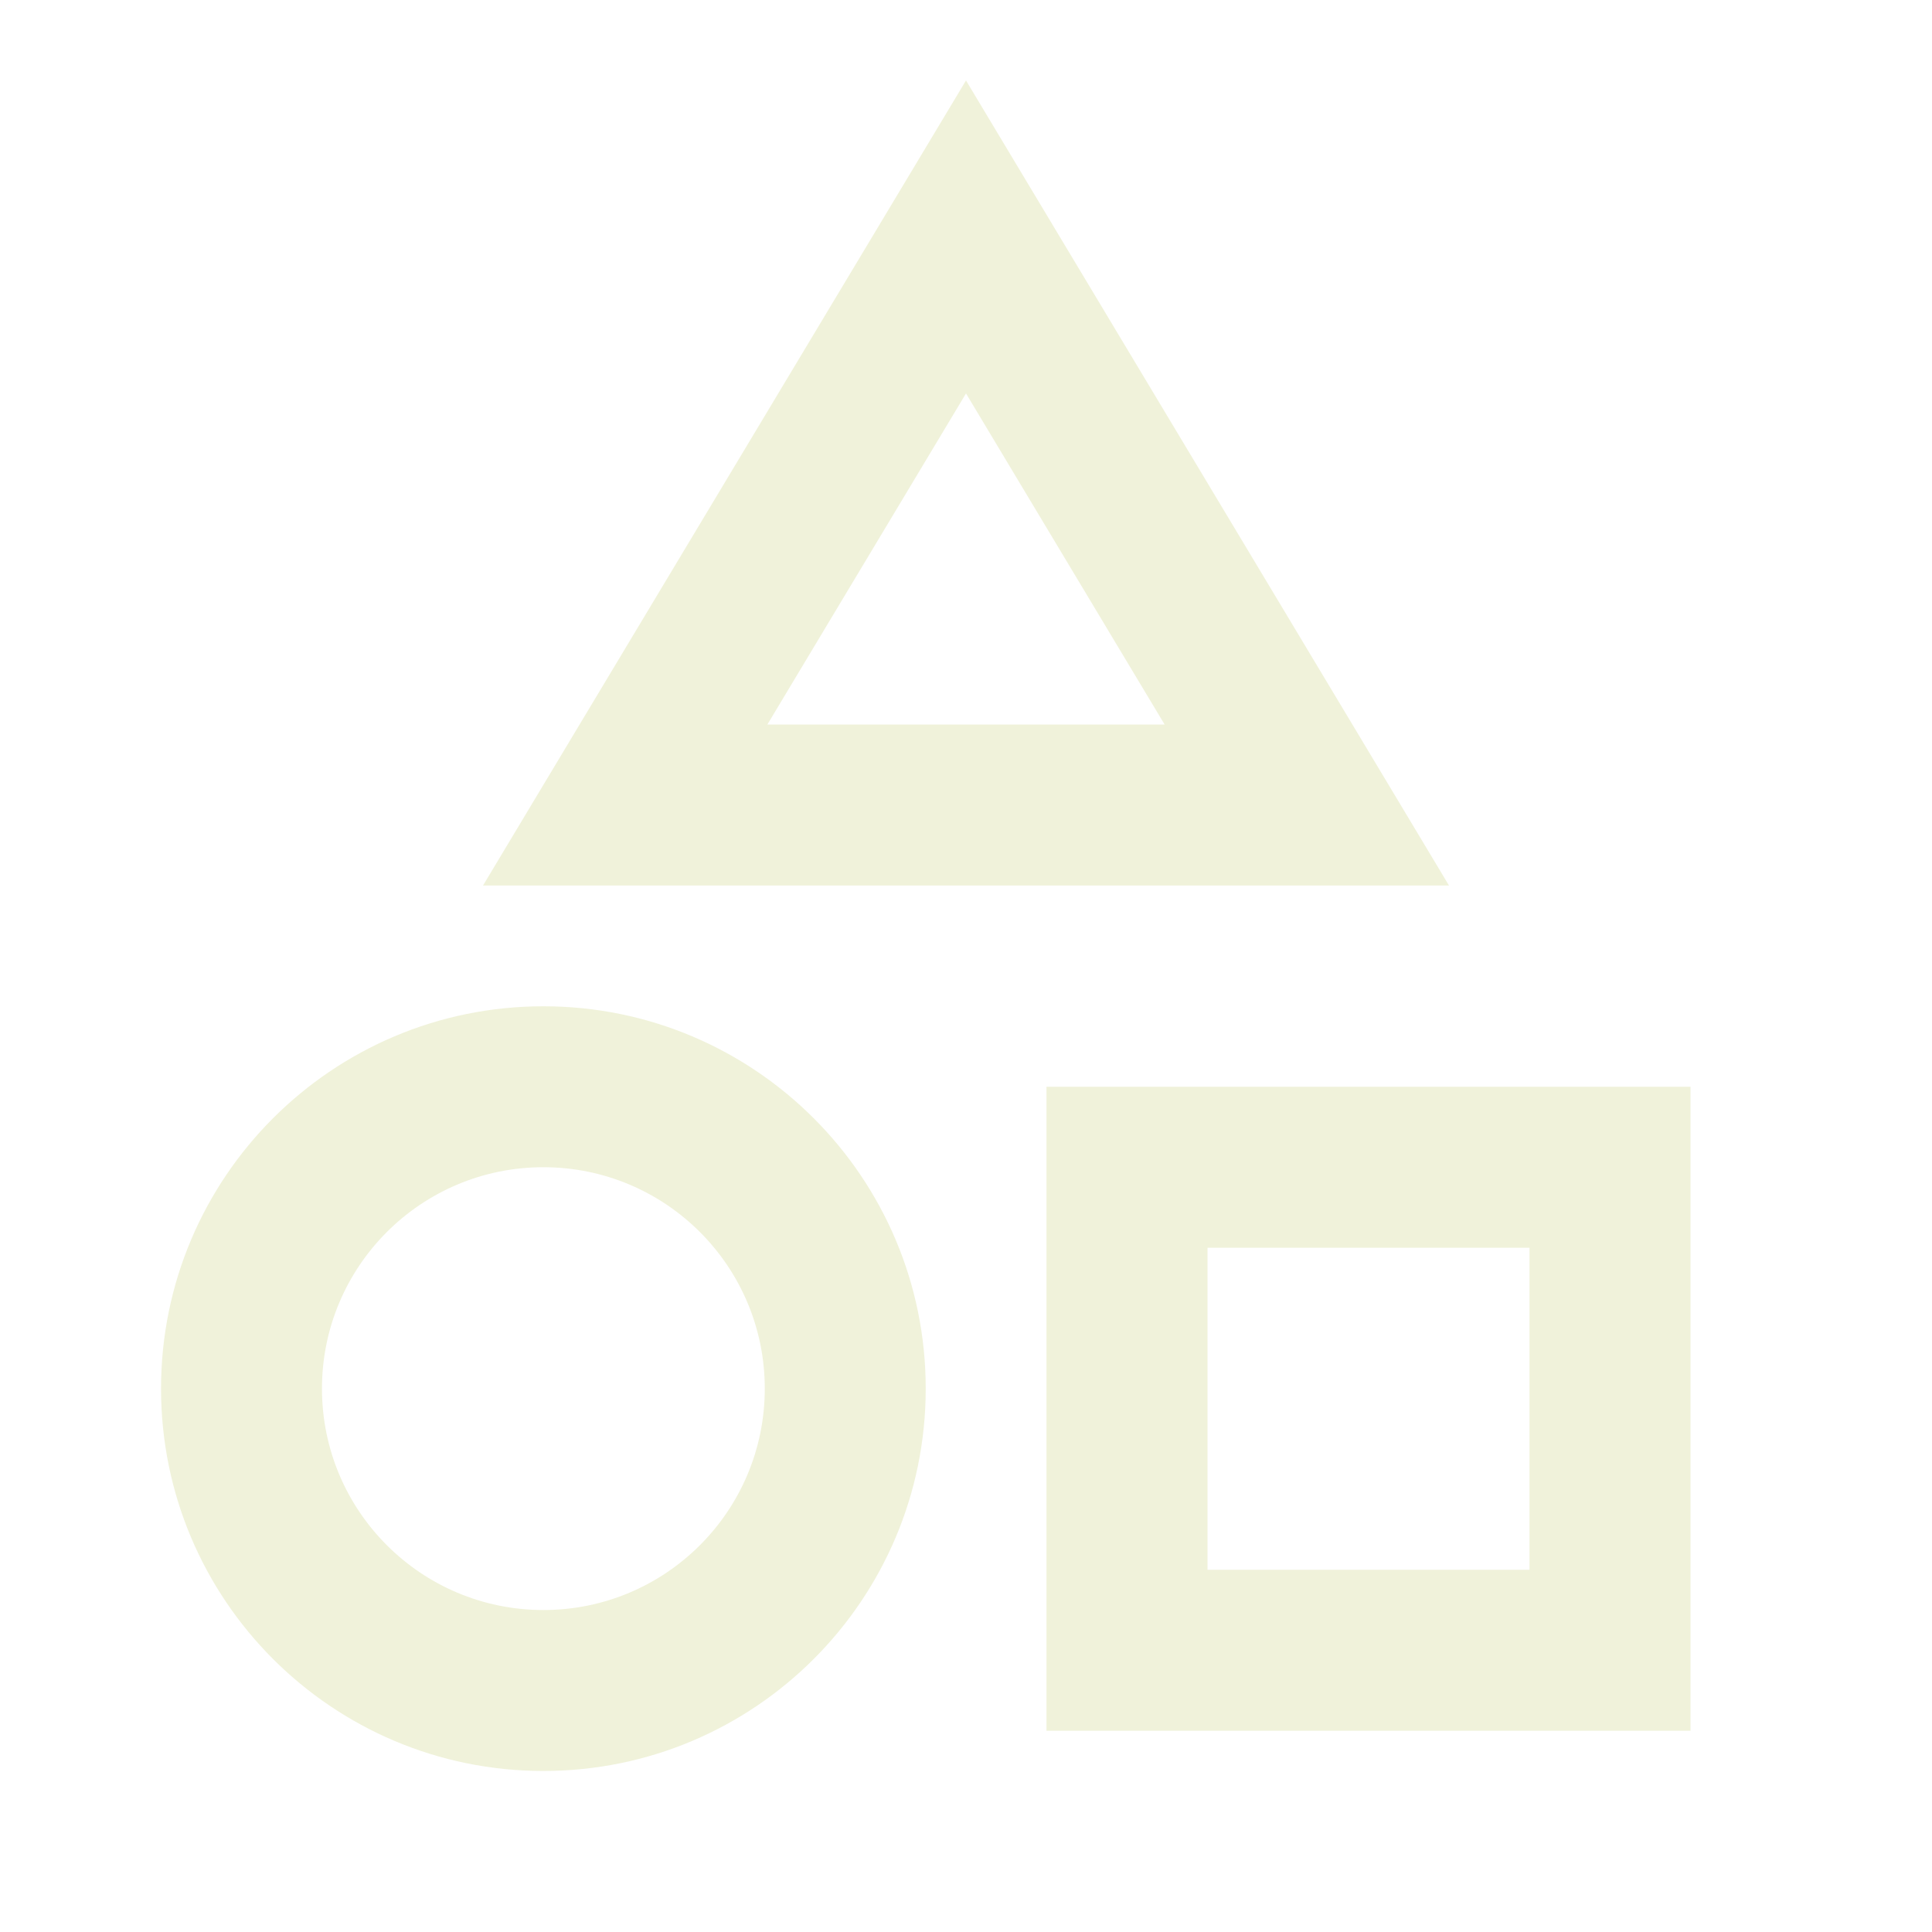
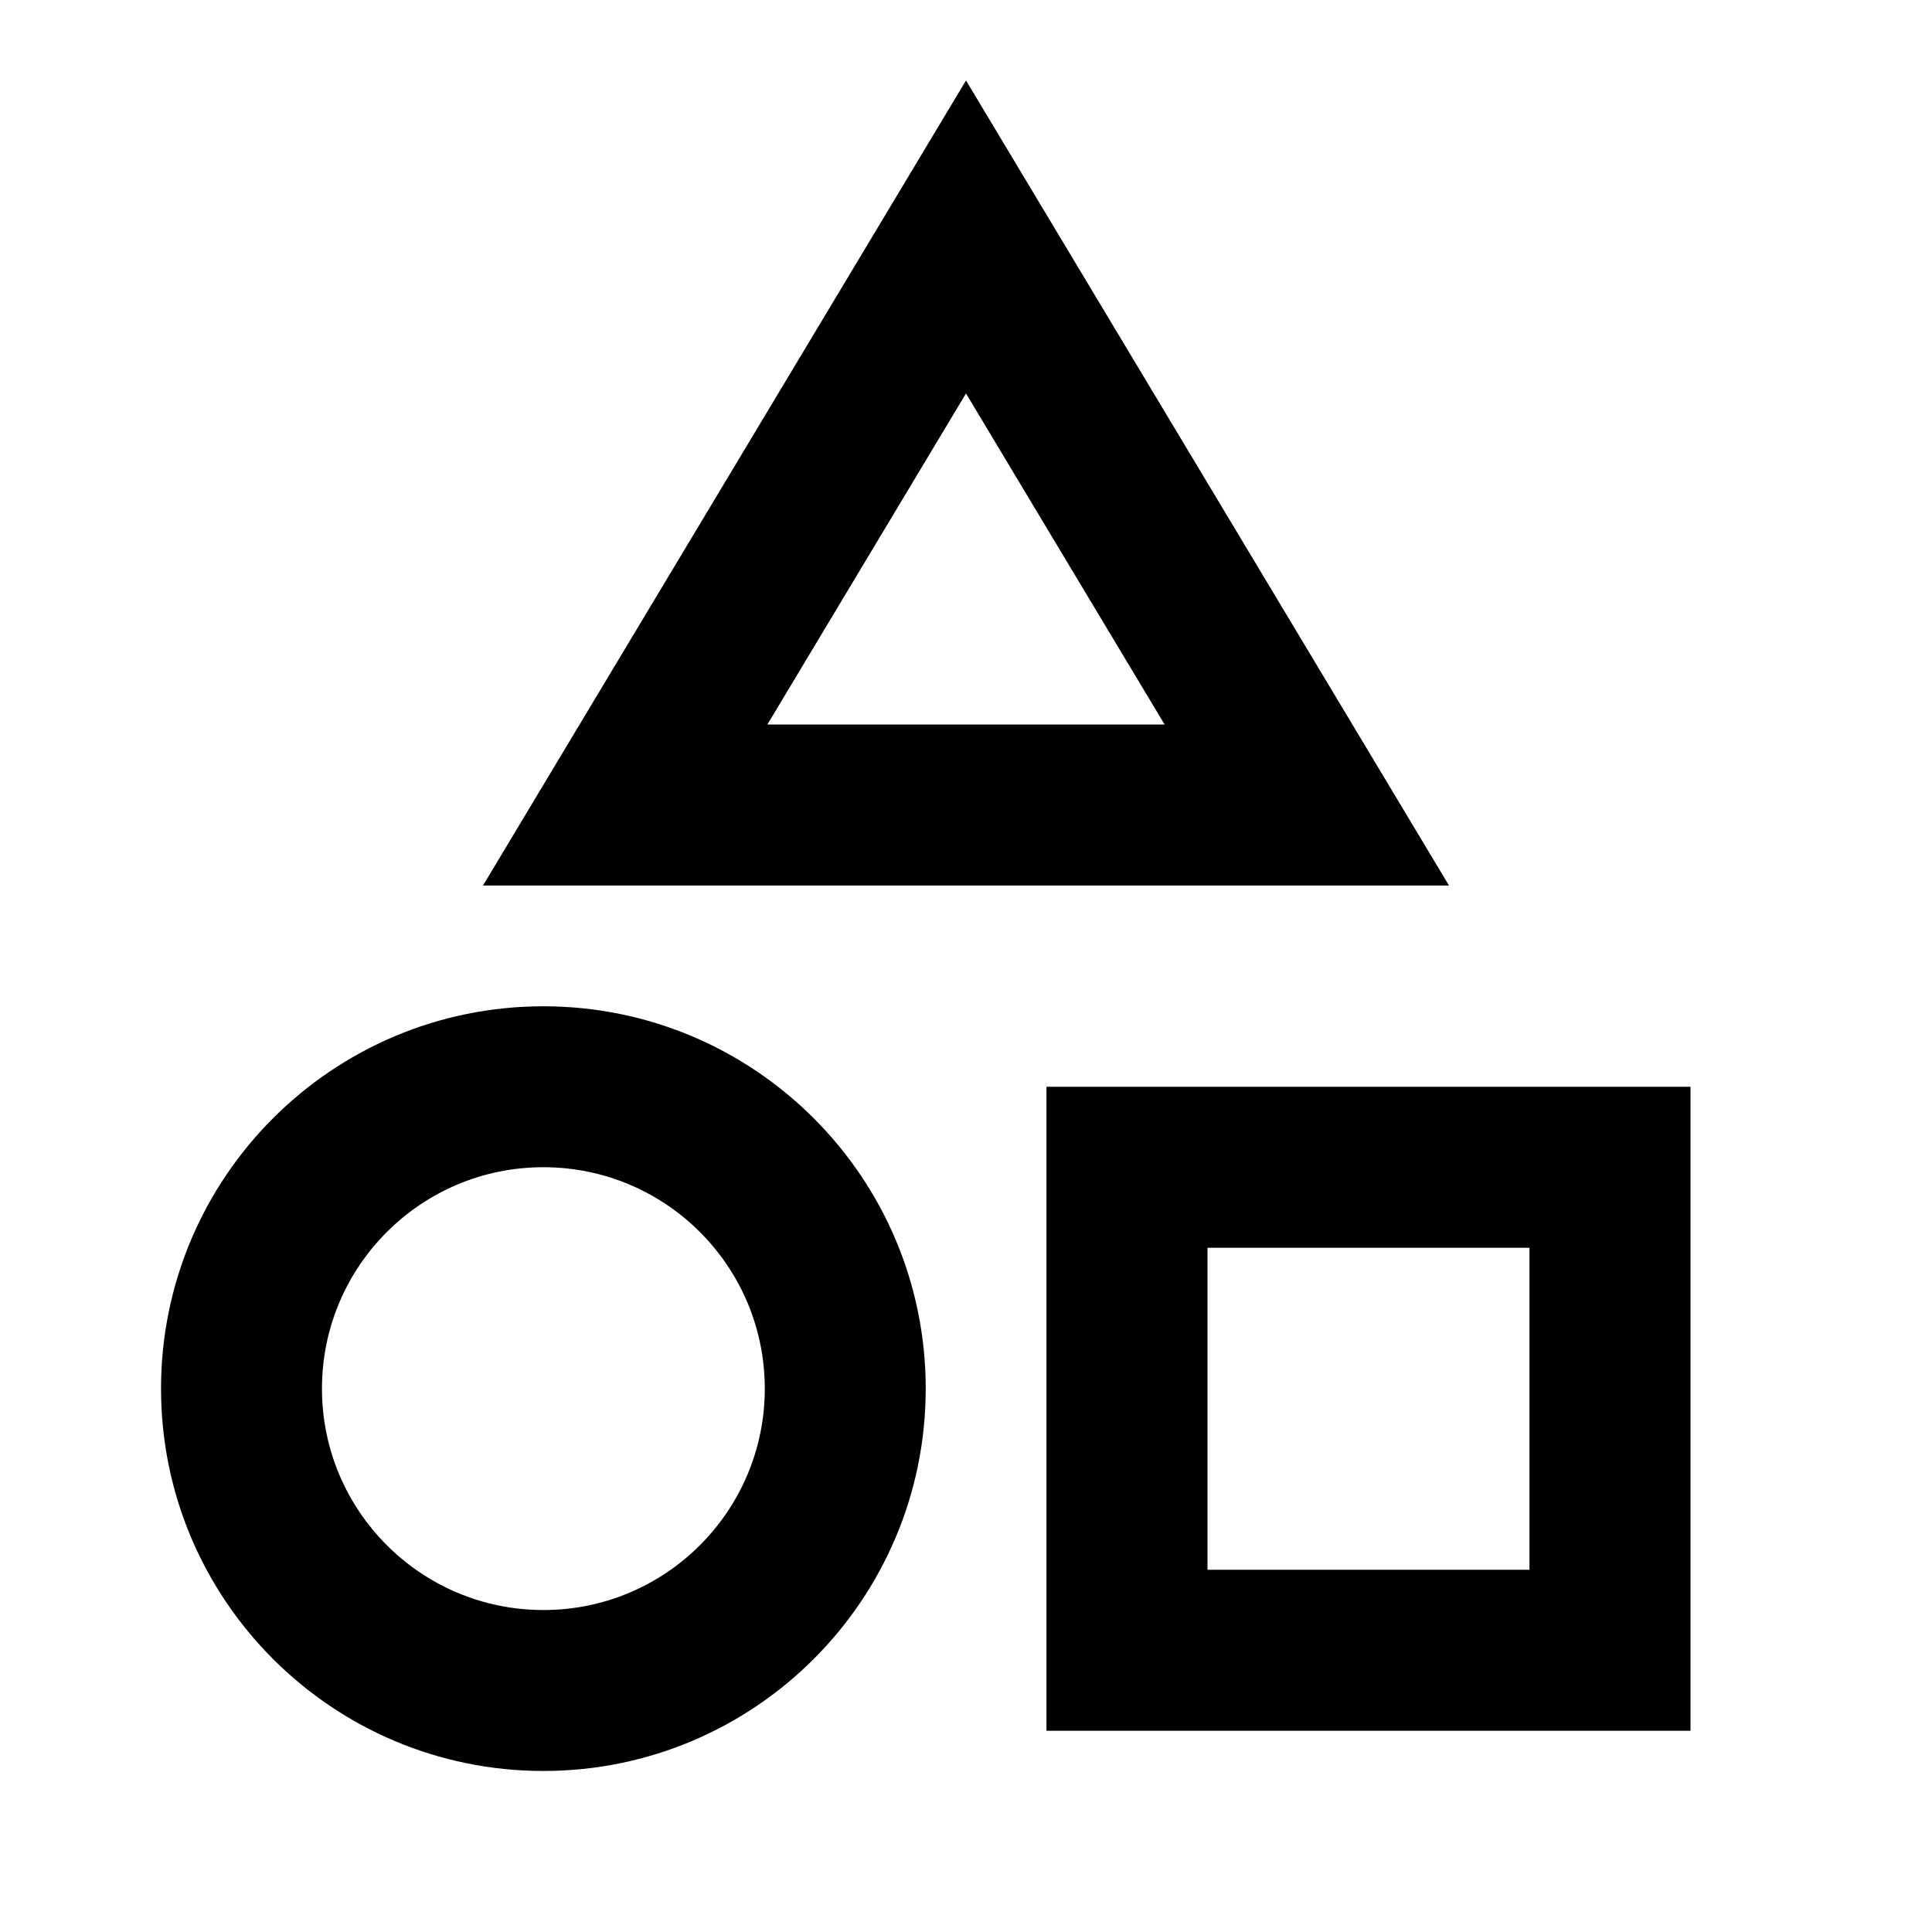
<svg xmlns="http://www.w3.org/2000/svg" width="20" height="20" viewBox="0 0 20 20" fill="none">
-   <path d="M10 0.833L5 9.167H15L10 0.833ZM10 4.073L12.056 7.5H7.944L10 4.073ZM5.625 16.667C4.359 16.667 3.333 15.641 3.333 14.375C3.333 13.109 4.359 12.083 5.625 12.083C6.891 12.083 7.917 13.109 7.917 14.375C7.917 15.641 6.891 16.667 5.625 16.667ZM5.625 18.333C7.811 18.333 9.583 16.561 9.583 14.375C9.583 12.189 7.811 10.417 5.625 10.417C3.439 10.417 1.667 12.189 1.667 14.375C1.667 16.561 3.439 18.333 5.625 18.333ZM12.5 12.917V16.25H15.833V12.917H12.5ZM10.833 17.917V11.25H17.5V17.917H10.833Z" fill="#F0F2DA" />
+   <path d="M10 0.833L5 9.167H15L10 0.833ZM10 4.073L12.056 7.5H7.944L10 4.073ZM5.625 16.667C4.359 16.667 3.333 15.641 3.333 14.375C3.333 13.109 4.359 12.083 5.625 12.083C6.891 12.083 7.917 13.109 7.917 14.375C7.917 15.641 6.891 16.667 5.625 16.667ZM5.625 18.333C7.811 18.333 9.583 16.561 9.583 14.375C9.583 12.189 7.811 10.417 5.625 10.417C3.439 10.417 1.667 12.189 1.667 14.375C1.667 16.561 3.439 18.333 5.625 18.333ZM12.5 12.917V16.25H15.833V12.917H12.5ZM10.833 17.917V11.25H17.5V17.917H10.833Z" fill="currentColor" />
</svg>
